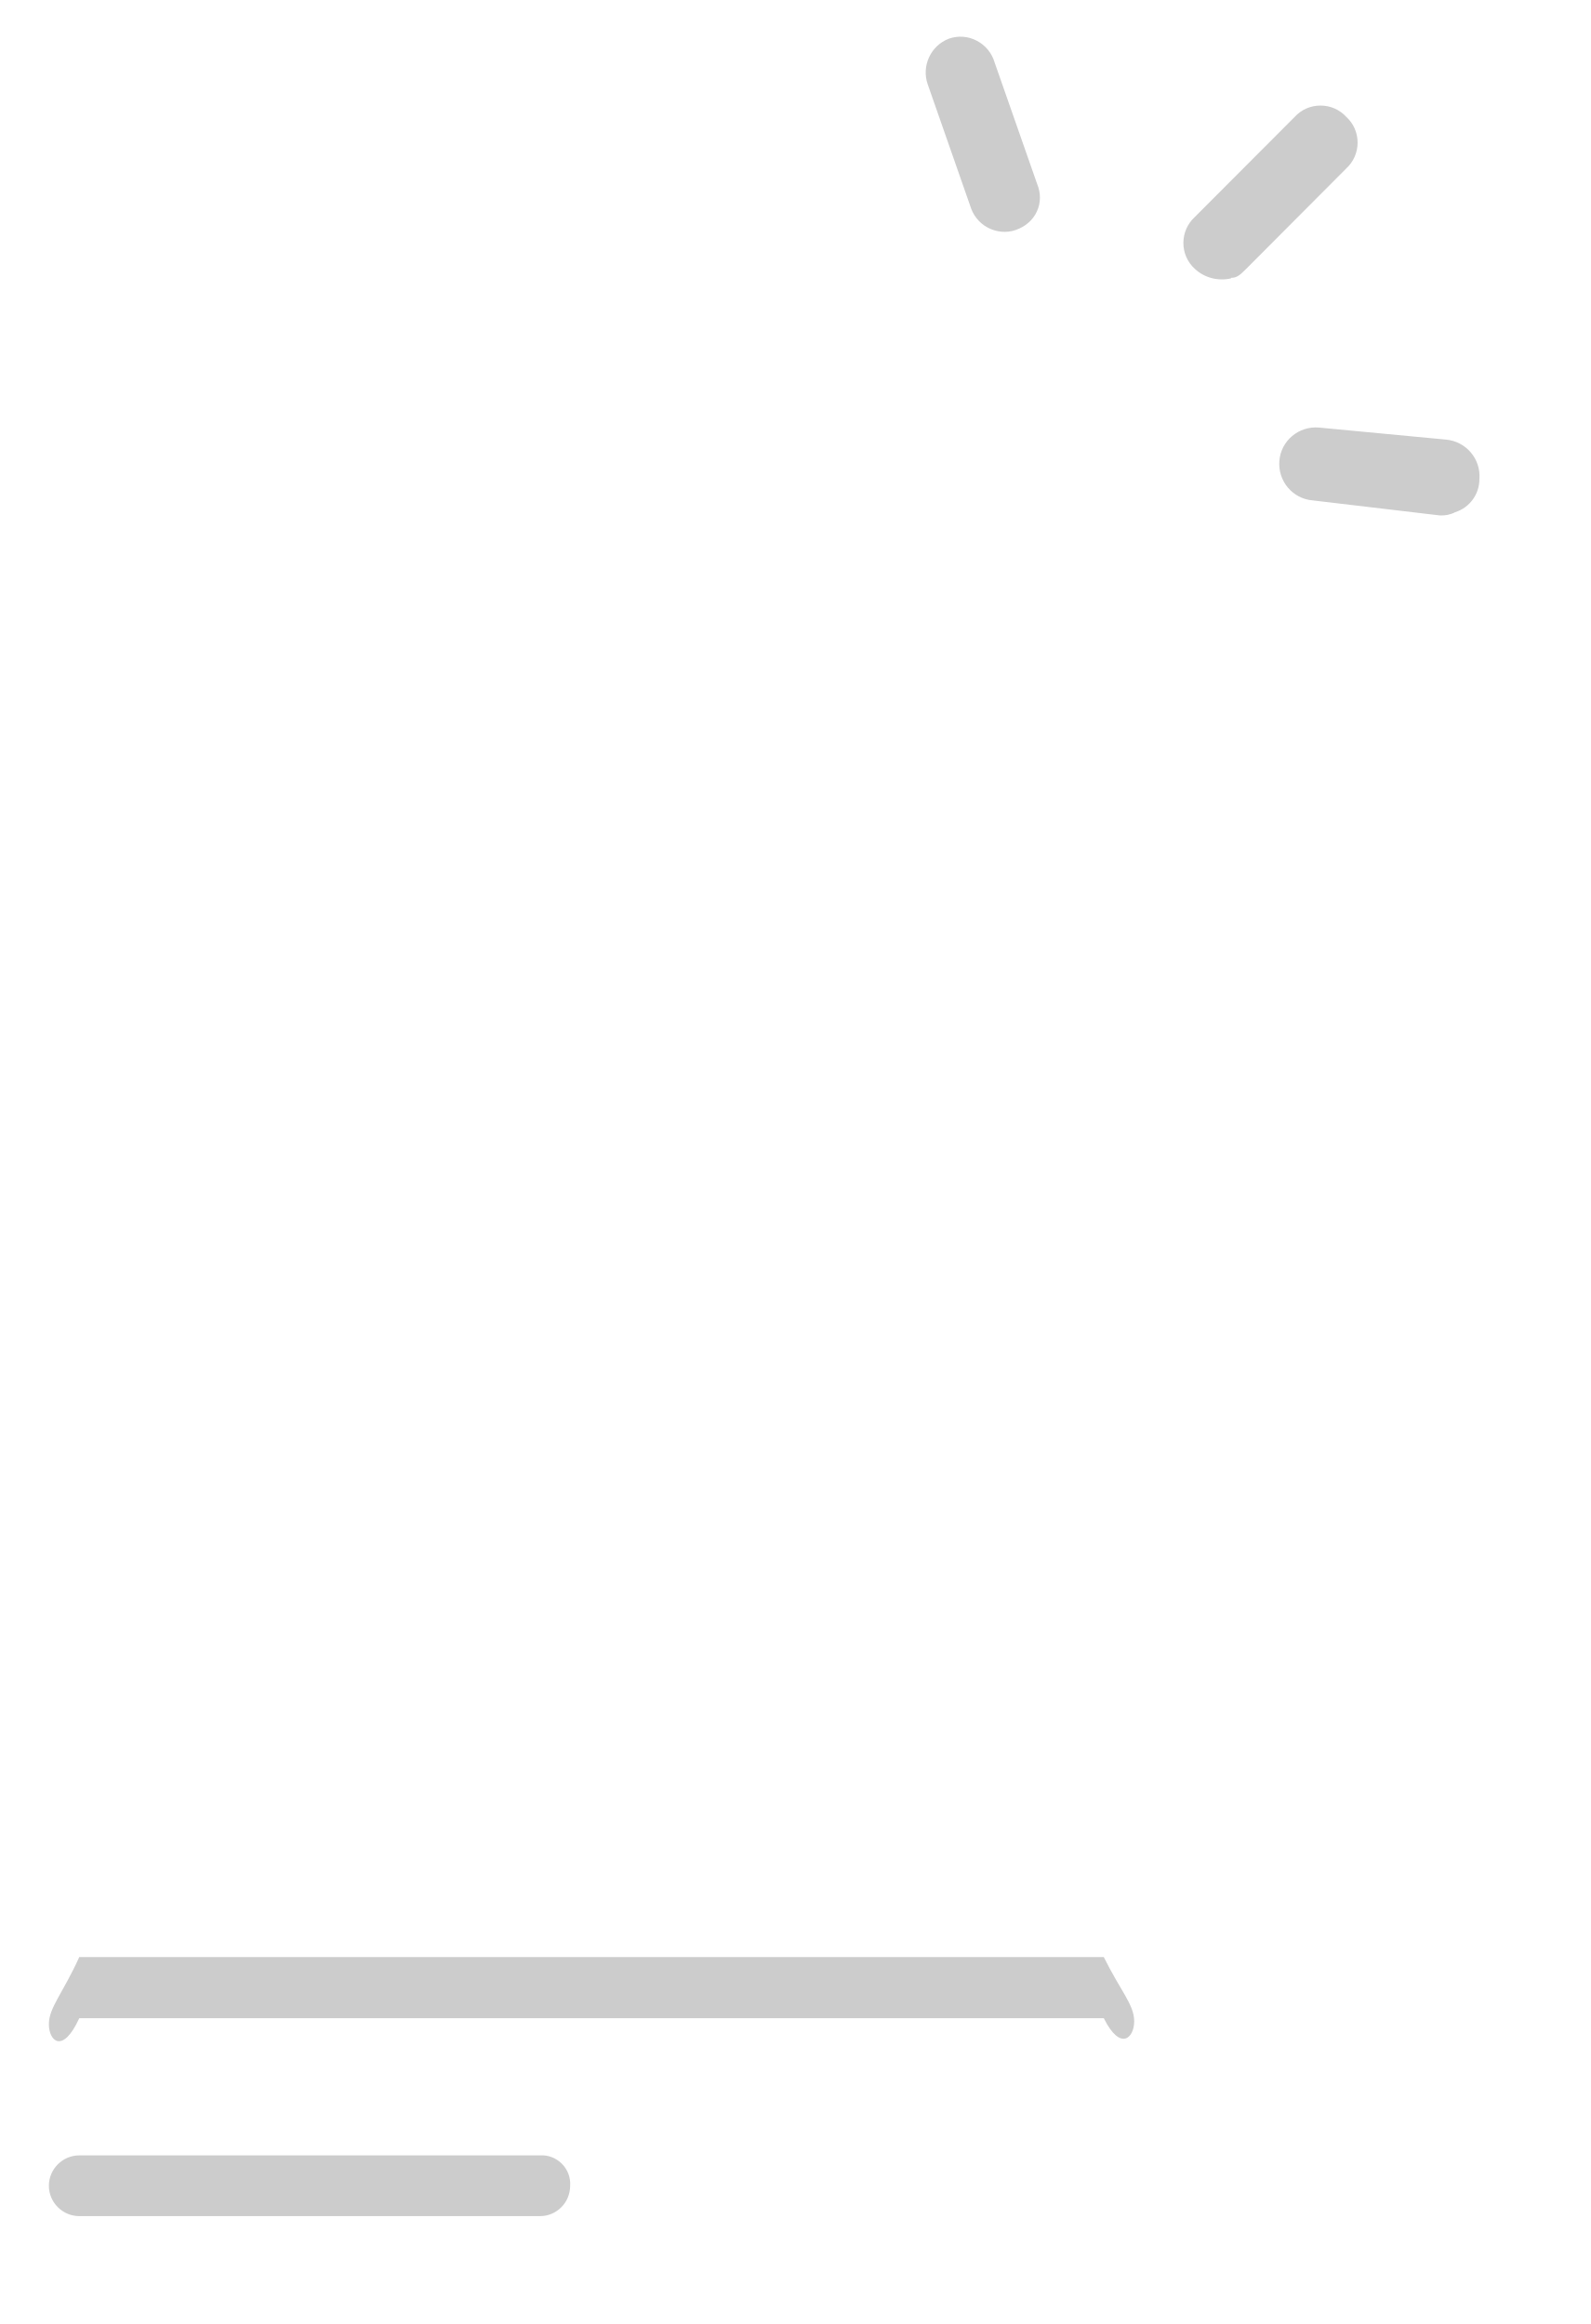
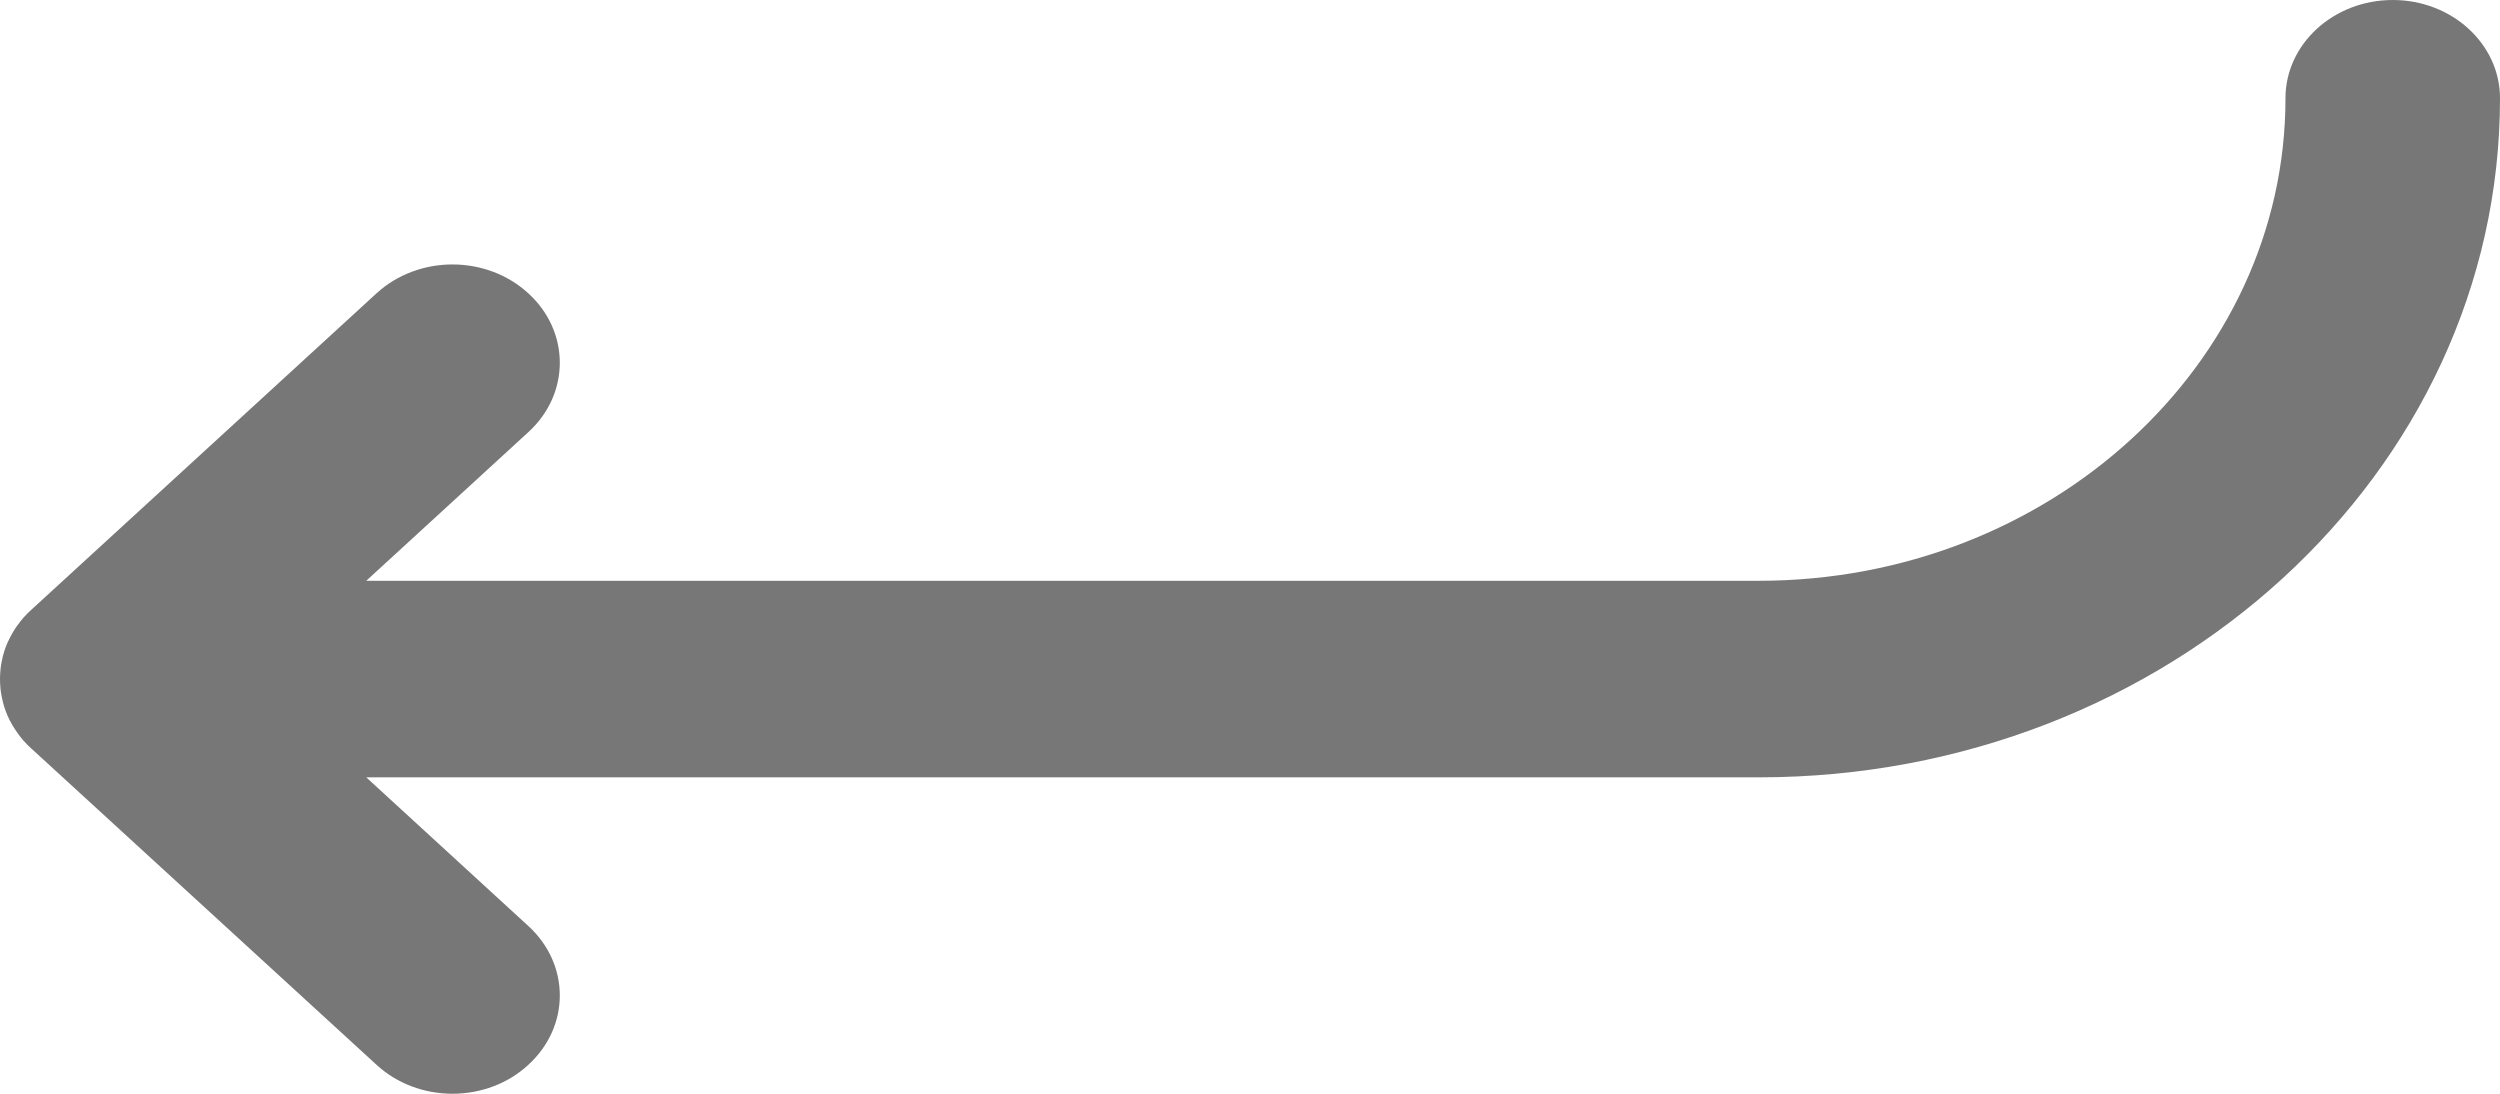
- <svg xmlns="http://www.w3.org/2000/svg" version="1.1" width="26px" height="38px">
-   <g transform="matrix(1 0 0 1 -443 -9 )">
-     <path d="M 20.122 4.543  L 20.122 4.552  C 19.911 4.6  19.687 4.543  19.529 4.394  C 19.41 4.284  19.344 4.134  19.344 3.972  C 19.344 3.813  19.41 3.66  19.529 3.55  L 21.164 1.911  C 21.273 1.792  21.423 1.726  21.585 1.726  C 21.748 1.726  21.897 1.792  22.007 1.911  C 22.126 2.021  22.192 2.17  22.192 2.333  C 22.192 2.491  22.126 2.645  22.007 2.754  L 20.373 4.394  C 20.271 4.495  20.223 4.543  20.122 4.543  Z M 24.183 7.834  C 24.183 8.081  24.024 8.3  23.787 8.375  C 23.712 8.415  23.625 8.432  23.537 8.428  L 21.458 8.182  C 21.128 8.155  20.887 7.865  20.913 7.536  C 20.939 7.206  21.229 6.964  21.559 6.991  L 23.638 7.188  C 23.967 7.219  24.209 7.505  24.183 7.834  Z M 16.949 3.458  C 16.883 3.603  16.756 3.708  16.602 3.761  C 16.453 3.813  16.286 3.796  16.145 3.721  C 16.004 3.646  15.903 3.515  15.859 3.365  L 15.165 1.379  C 15.06 1.08  15.213 0.746  15.512 0.632  C 15.662 0.579  15.829 0.592  15.969 0.667  C 16.11 0.742  16.215 0.869  16.259 1.023  L 16.954 3.009  C 17.015 3.154  17.015 3.317  16.949 3.458  Z M 9.175 36.091  C 9.083 36.184  8.96 36.236  8.828 36.236  L 1.296 36.236  C 1.023 36.236  0.799 36.012  0.799 35.74  C 0.799 35.467  1.023 35.243  1.296 35.243  L 8.824 35.243  C 8.96 35.234  9.087 35.283  9.184 35.379  C 9.281 35.476  9.329 35.608  9.32 35.74  C 9.32 35.872  9.268 35.999  9.175 36.091  Z M 18.043 33  L 1.296 33  C 1.023 33.595  0.799 33.371  0.799 33.099  C 0.799 32.826  1.023 32.602  1.296 32  L 18.043 32  C 18.316 32.554  18.54 32.778  18.54 33.05  C 18.54 33.323  18.316 33.547  18.043 33  Z " fill-rule="nonzero" fill="#cccccc" stroke="none" transform="matrix(1 0 0 1 443 9 )" />
+ <svg xmlns="http://www.w3.org/2000/svg" version="1.1" width="16px" height="7px">
+   <g transform="matrix(1 0 0 1 -99 -67 )">
+     <path d="M 16 0.629  C 16 0.282  15.693 0  15.314 0  C 14.934 0  14.627 0.282  14.627 0.629  C 14.627 2.332  13.115 3.717  11.257 3.717  L 2.344 3.717  L 3.381 2.766  C 3.65 2.521  3.65 2.122  3.381 1.877  C 3.113 1.631  2.679 1.631  2.41 1.877  L 0.201 3.902  C 0.185 3.916  0.169 3.932  0.155 3.948  C 0.154 3.949  0.152 3.951  0.151 3.952  C 0.138 3.967  0.126 3.982  0.115 3.998  C 0.113 4  0.112 4.002  0.11 4.004  C 0.099 4.019  0.089 4.035  0.08 4.051  C 0.079 4.053  0.077 4.056  0.076 4.058  C 0.067 4.074  0.059 4.09  0.051 4.107  C 0.05 4.109  0.049 4.111  0.048 4.113  C 0.041 4.13  0.034 4.147  0.028 4.165  C 0.028 4.167  0.027 4.168  0.027 4.17  C 0.021 4.188  0.016 4.206  0.013 4.225  C 0.012 4.226  0.012 4.227  0.012 4.228  C 0.008 4.247  0.005 4.266  0.003 4.285  C 0.003 4.286  0.003 4.287  0.003 4.288  C 0.001 4.308  0 4.327  0 4.346  C 0 4.366  0.001 4.385  0.003 4.404  C 0.003 4.405  0.003 4.407  0.003 4.407  C 0.005 4.427  0.008 4.445  0.012 4.464  C 0.012 4.465  0.012 4.467  0.013 4.468  C 0.017 4.487  0.021 4.505  0.027 4.523  C 0.027 4.524  0.028 4.526  0.028 4.527  C 0.034 4.545  0.041 4.563  0.048 4.58  C 0.049 4.582  0.05 4.584  0.051 4.586  C 0.058 4.603  0.067 4.619  0.076 4.635  C 0.077 4.637  0.079 4.64  0.08 4.642  C 0.089 4.658  0.1 4.673  0.11 4.688  C 0.112 4.691  0.113 4.693  0.115 4.695  C 0.126 4.711  0.138 4.726  0.151 4.741  C 0.152 4.742  0.154 4.743  0.155 4.745  C 0.169 4.761  0.184 4.776  0.201 4.791  L 2.41 6.815  C 2.539 6.934  2.714 7  2.896 7  C 3.078 7  3.253 6.934  3.381 6.815  C 3.65 6.57  3.65 6.172  3.381 5.926  L 2.344 4.975  L 11.257 4.975  C 13.873 4.975  16 3.026  16 0.629  Z " fill-rule="nonzero" fill="#777777" stroke="none" transform="matrix(1 0 0 1 99 67 )" />
  </g>
</svg>
